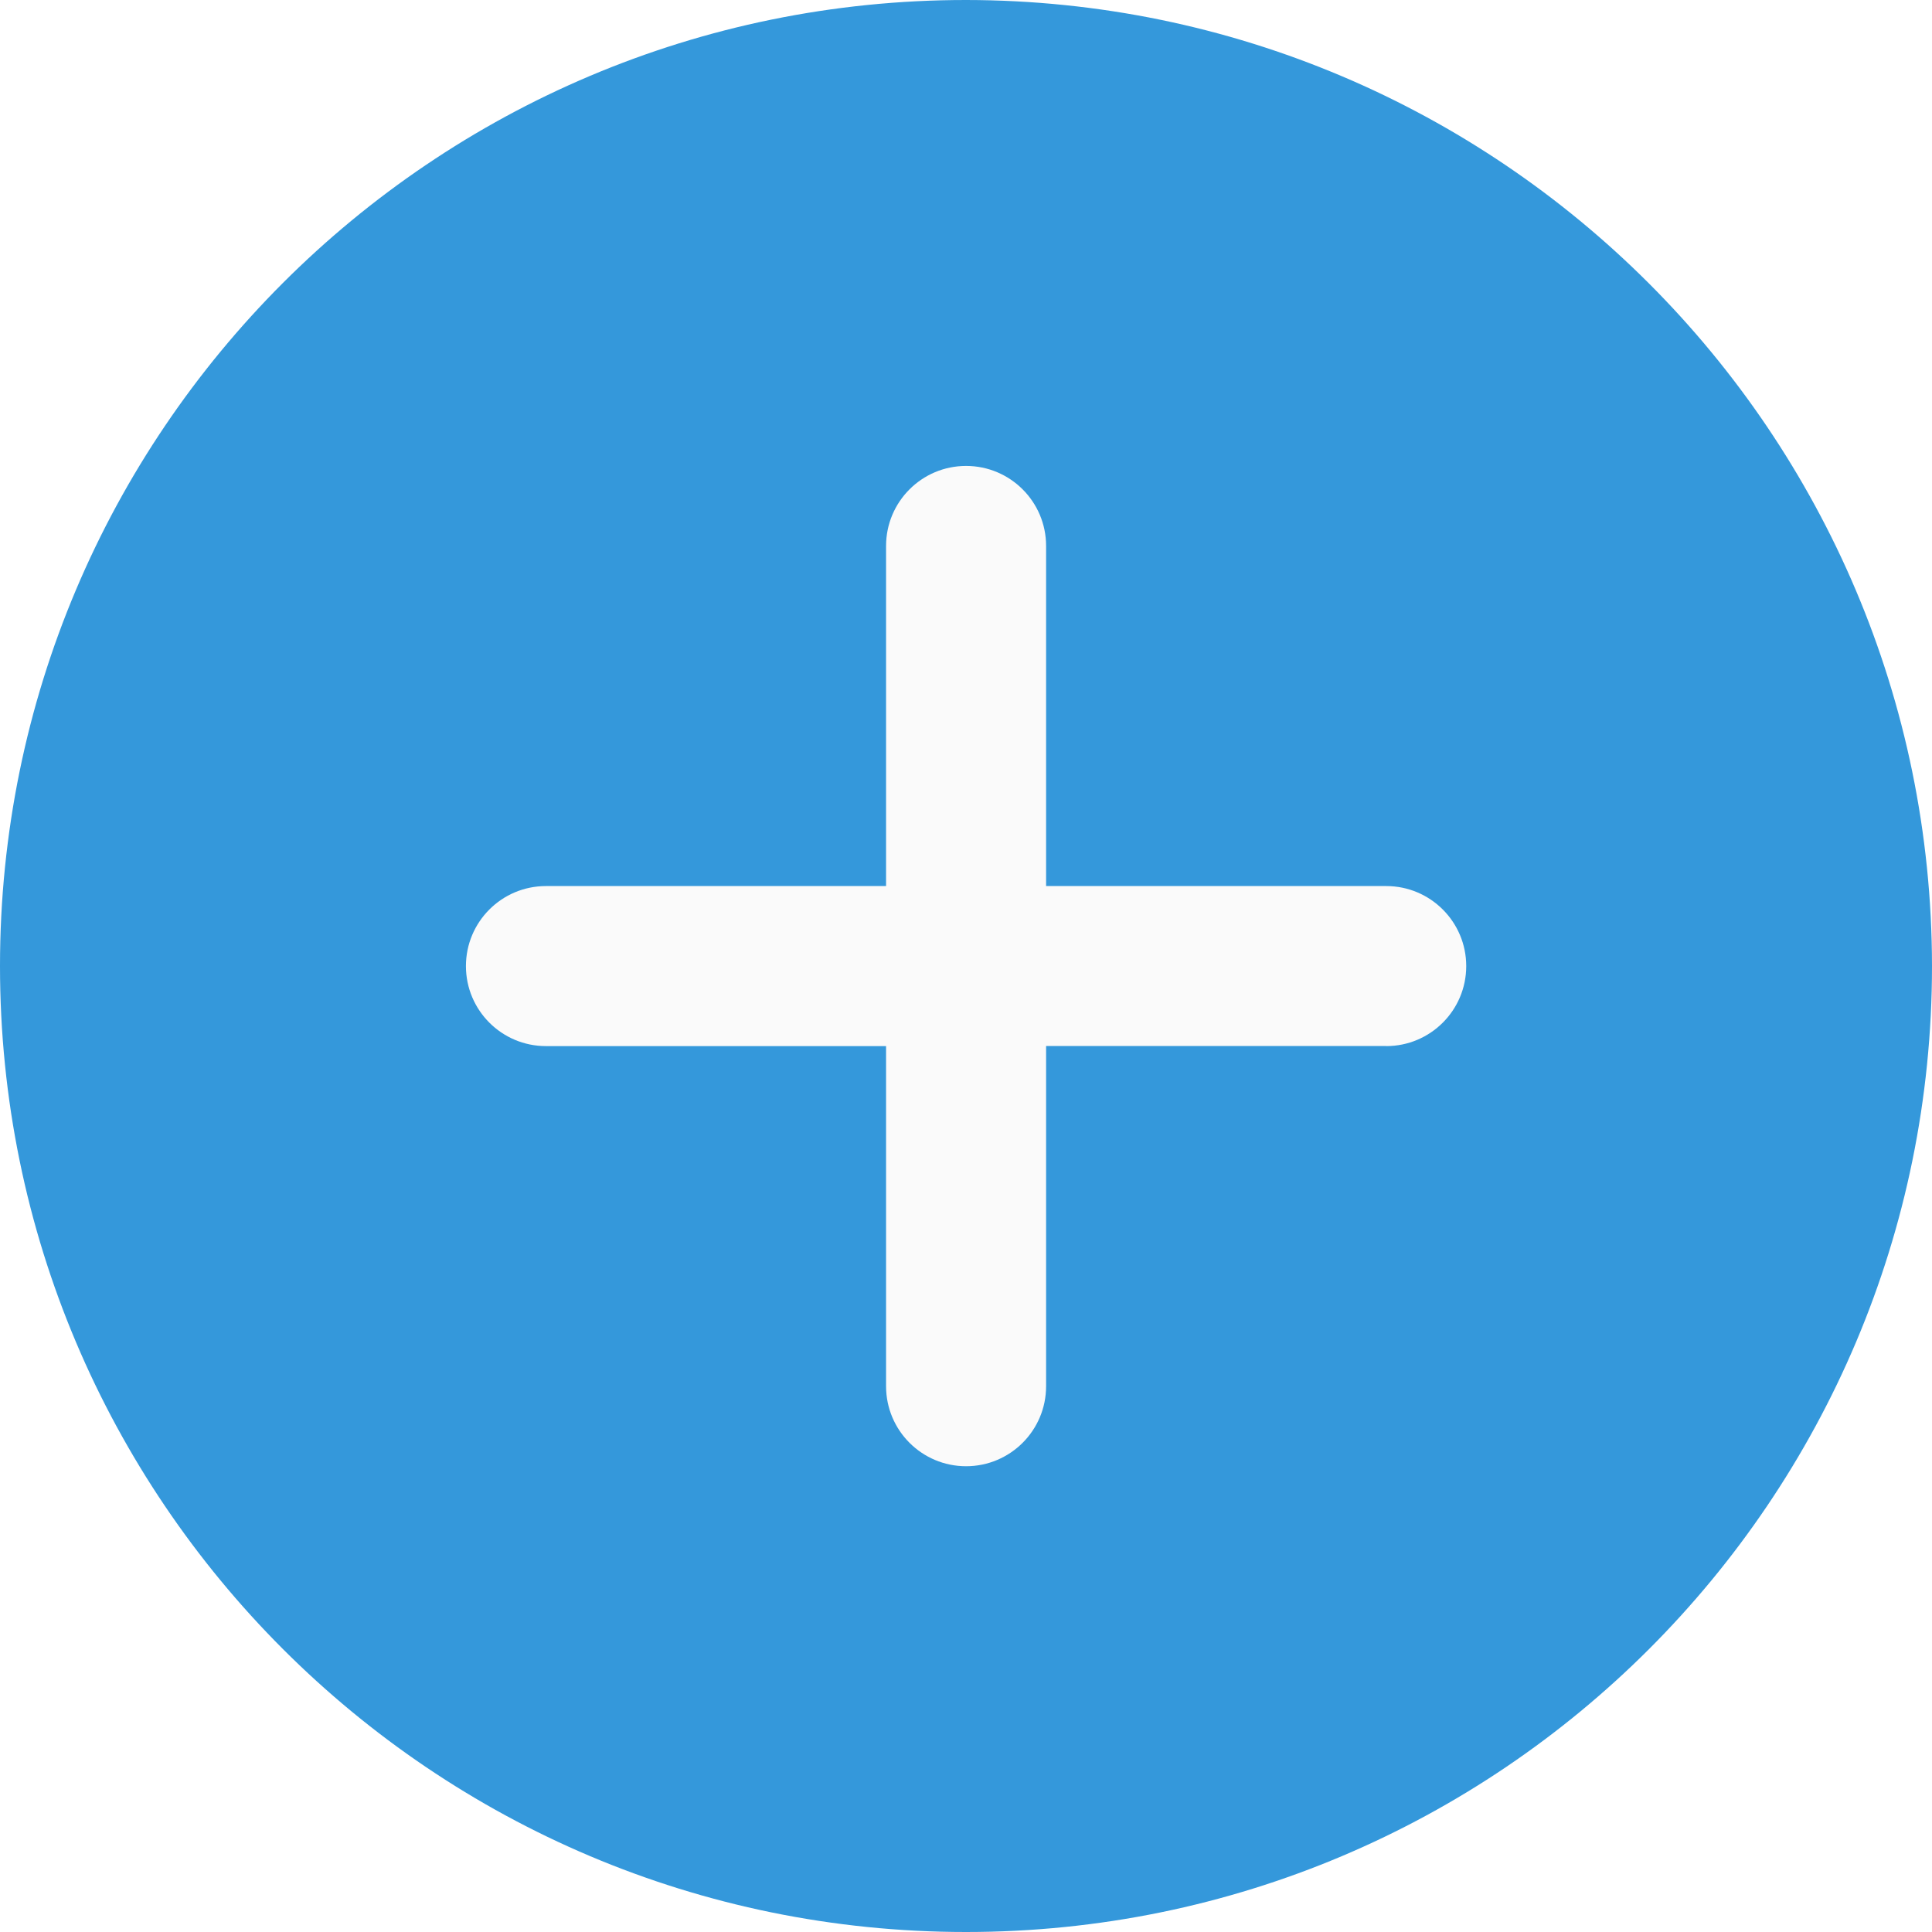
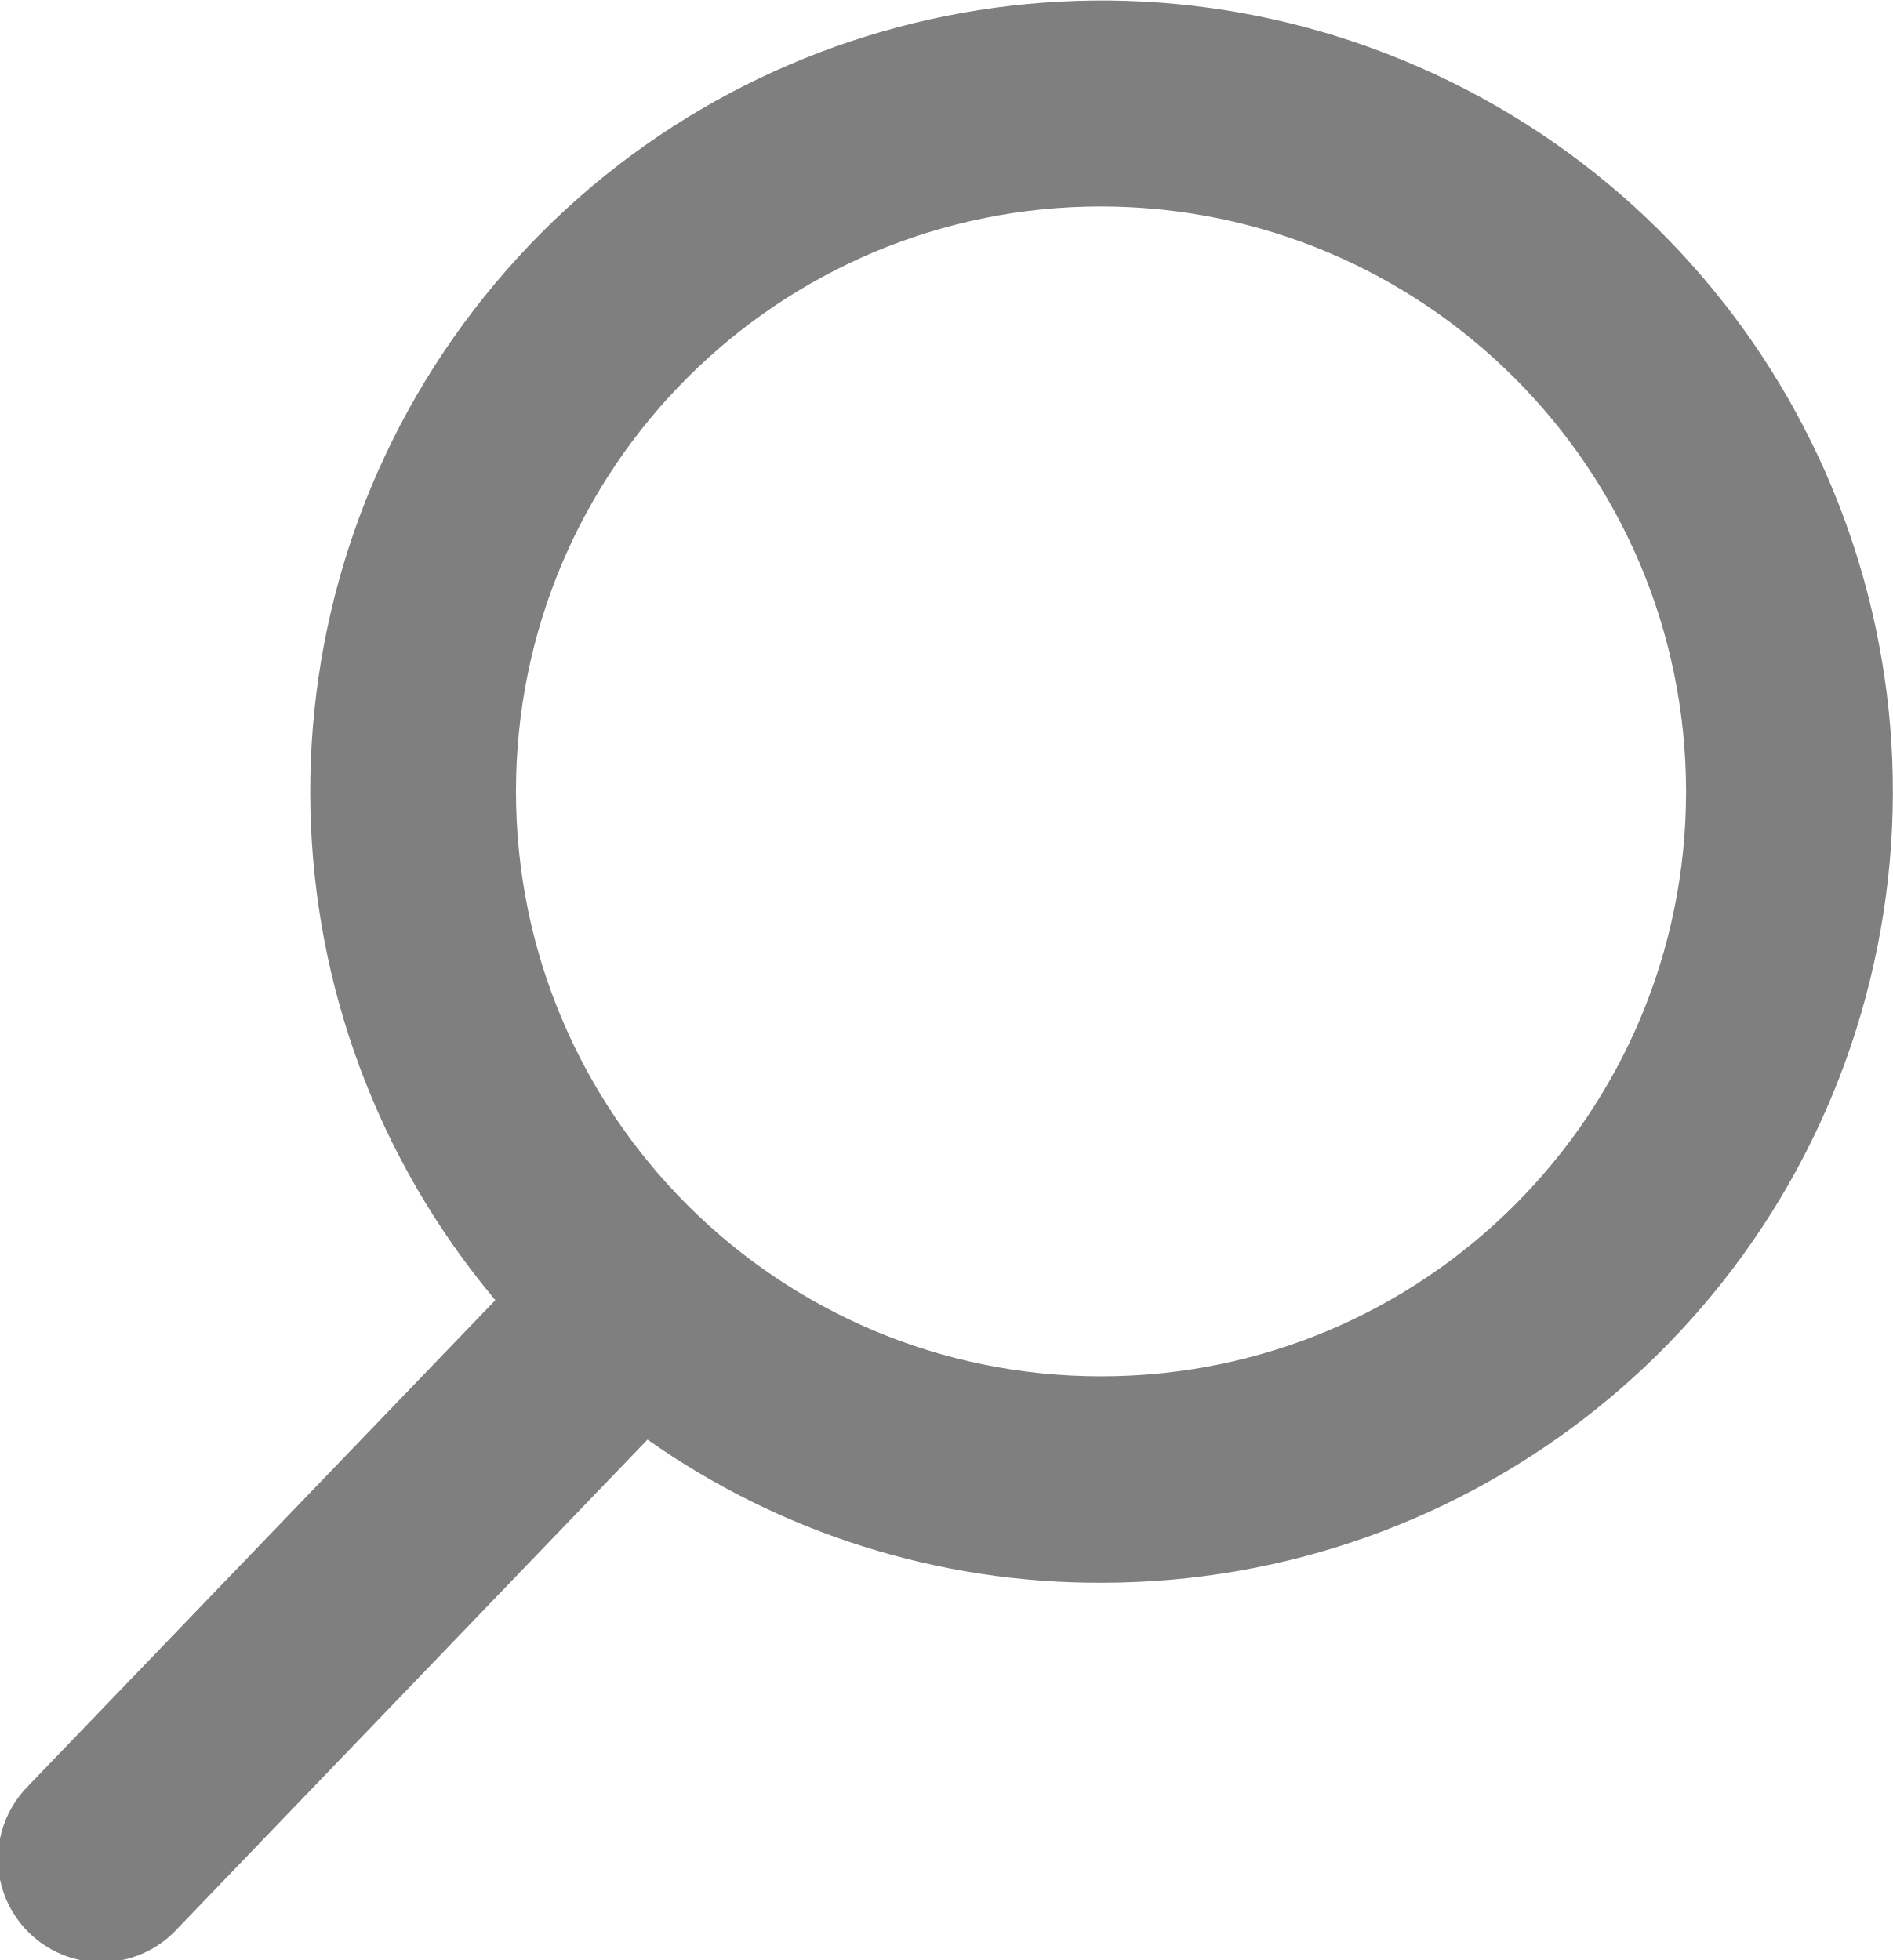
- <svg xmlns="http://www.w3.org/2000/svg" id="plus_1_" data-name="plus (1)" width="24" height="24" viewBox="0 0 24 24">
-   <path id="Path_16" data-name="Path 16" d="M12,0A12,12,0,1,0,24,12,12.013,12.013,0,0,0,12,0Zm0,0" fill="#3498db" />
-   <path id="Path_17" data-name="Path 17" d="M134.1,129.874h-4.225V134.1a.994.994,0,0,1-1.988,0v-4.225h-4.225a.994.994,0,0,1,0-1.988h4.225v-4.225a.994.994,0,0,1,1.988,0v4.225H134.1a.994.994,0,0,1,0,1.988Zm0,0" transform="translate(-116.88 -116.88)" fill="#fafafa" />
+ <svg xmlns="http://www.w3.org/2000/svg" width="20" height="20.715" viewBox="0 0 20 20.715">
+   <path id="search" d="M1.288,18.869l4.93-5.128a8.361,8.361,0,1,1,6.4,2.987,8.274,8.274,0,0,1-4.792-1.513L2.861,20.381a1.091,1.091,0,1,1-1.572-1.512ZM12.62,2.182A6.182,6.182,0,1,0,18.8,8.364,6.189,6.189,0,0,0,12.62,2.182Z" transform="translate(-0.984)" opacity="0.5" />
</svg>
